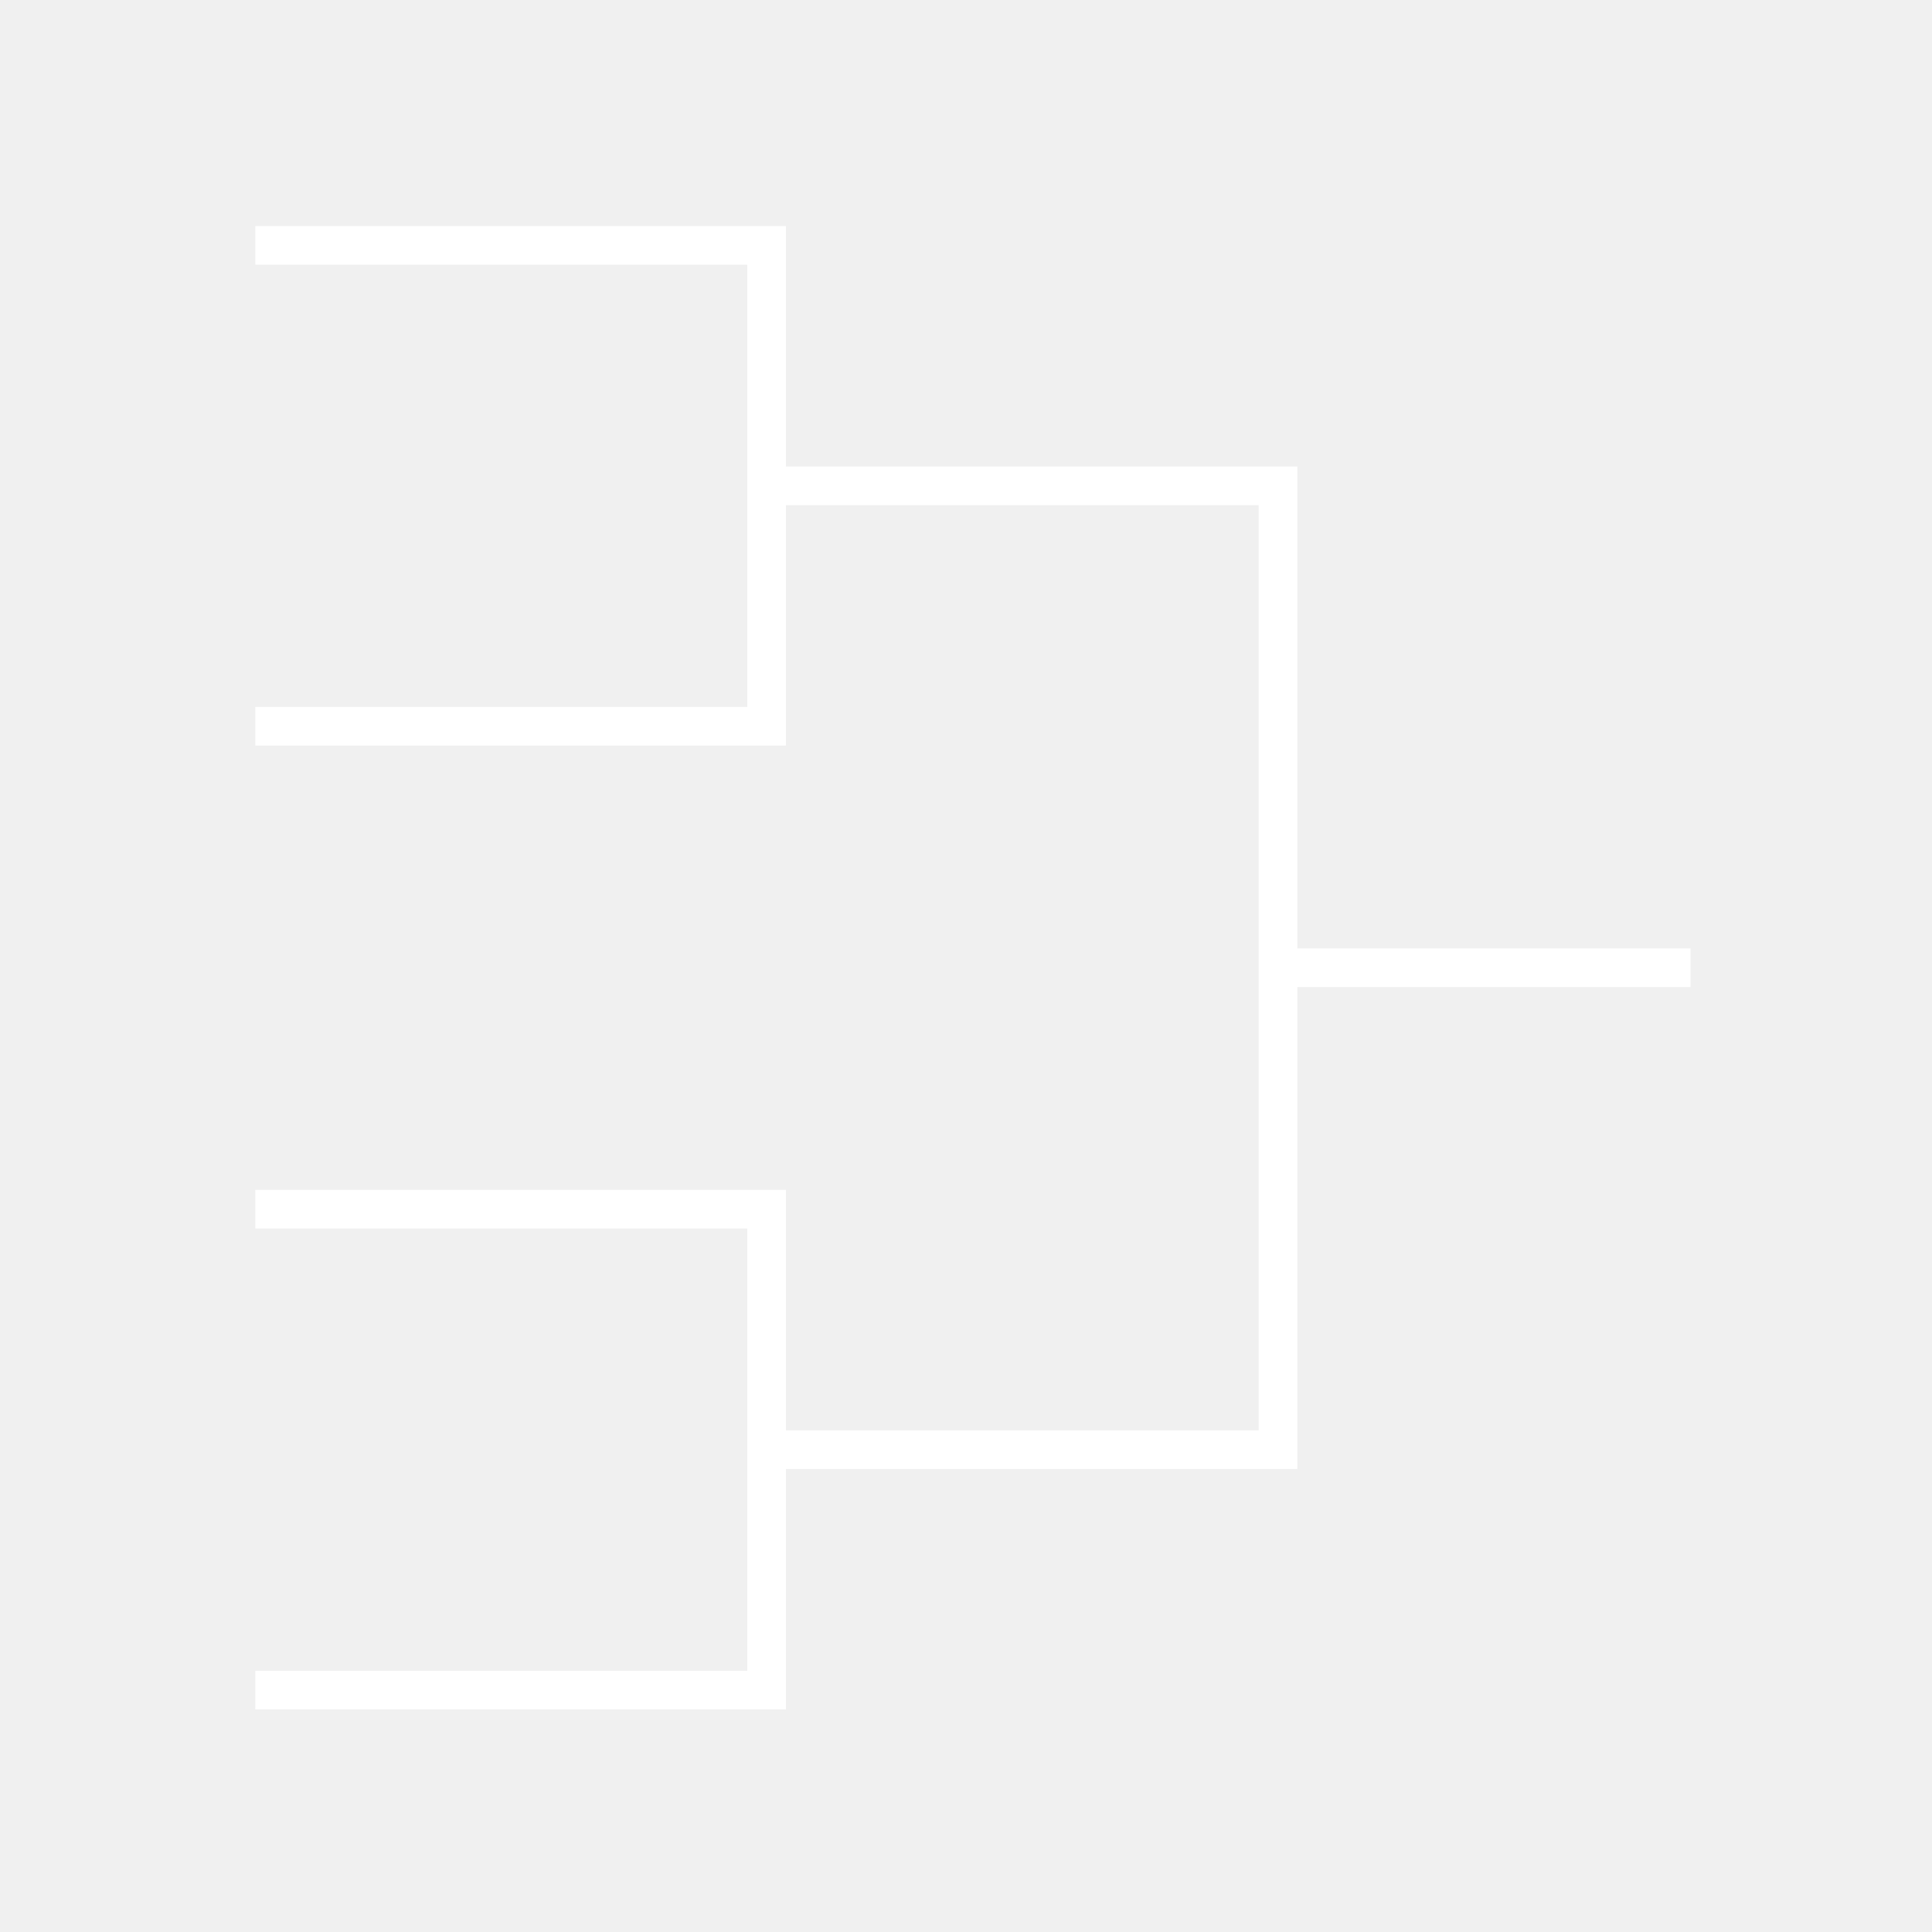
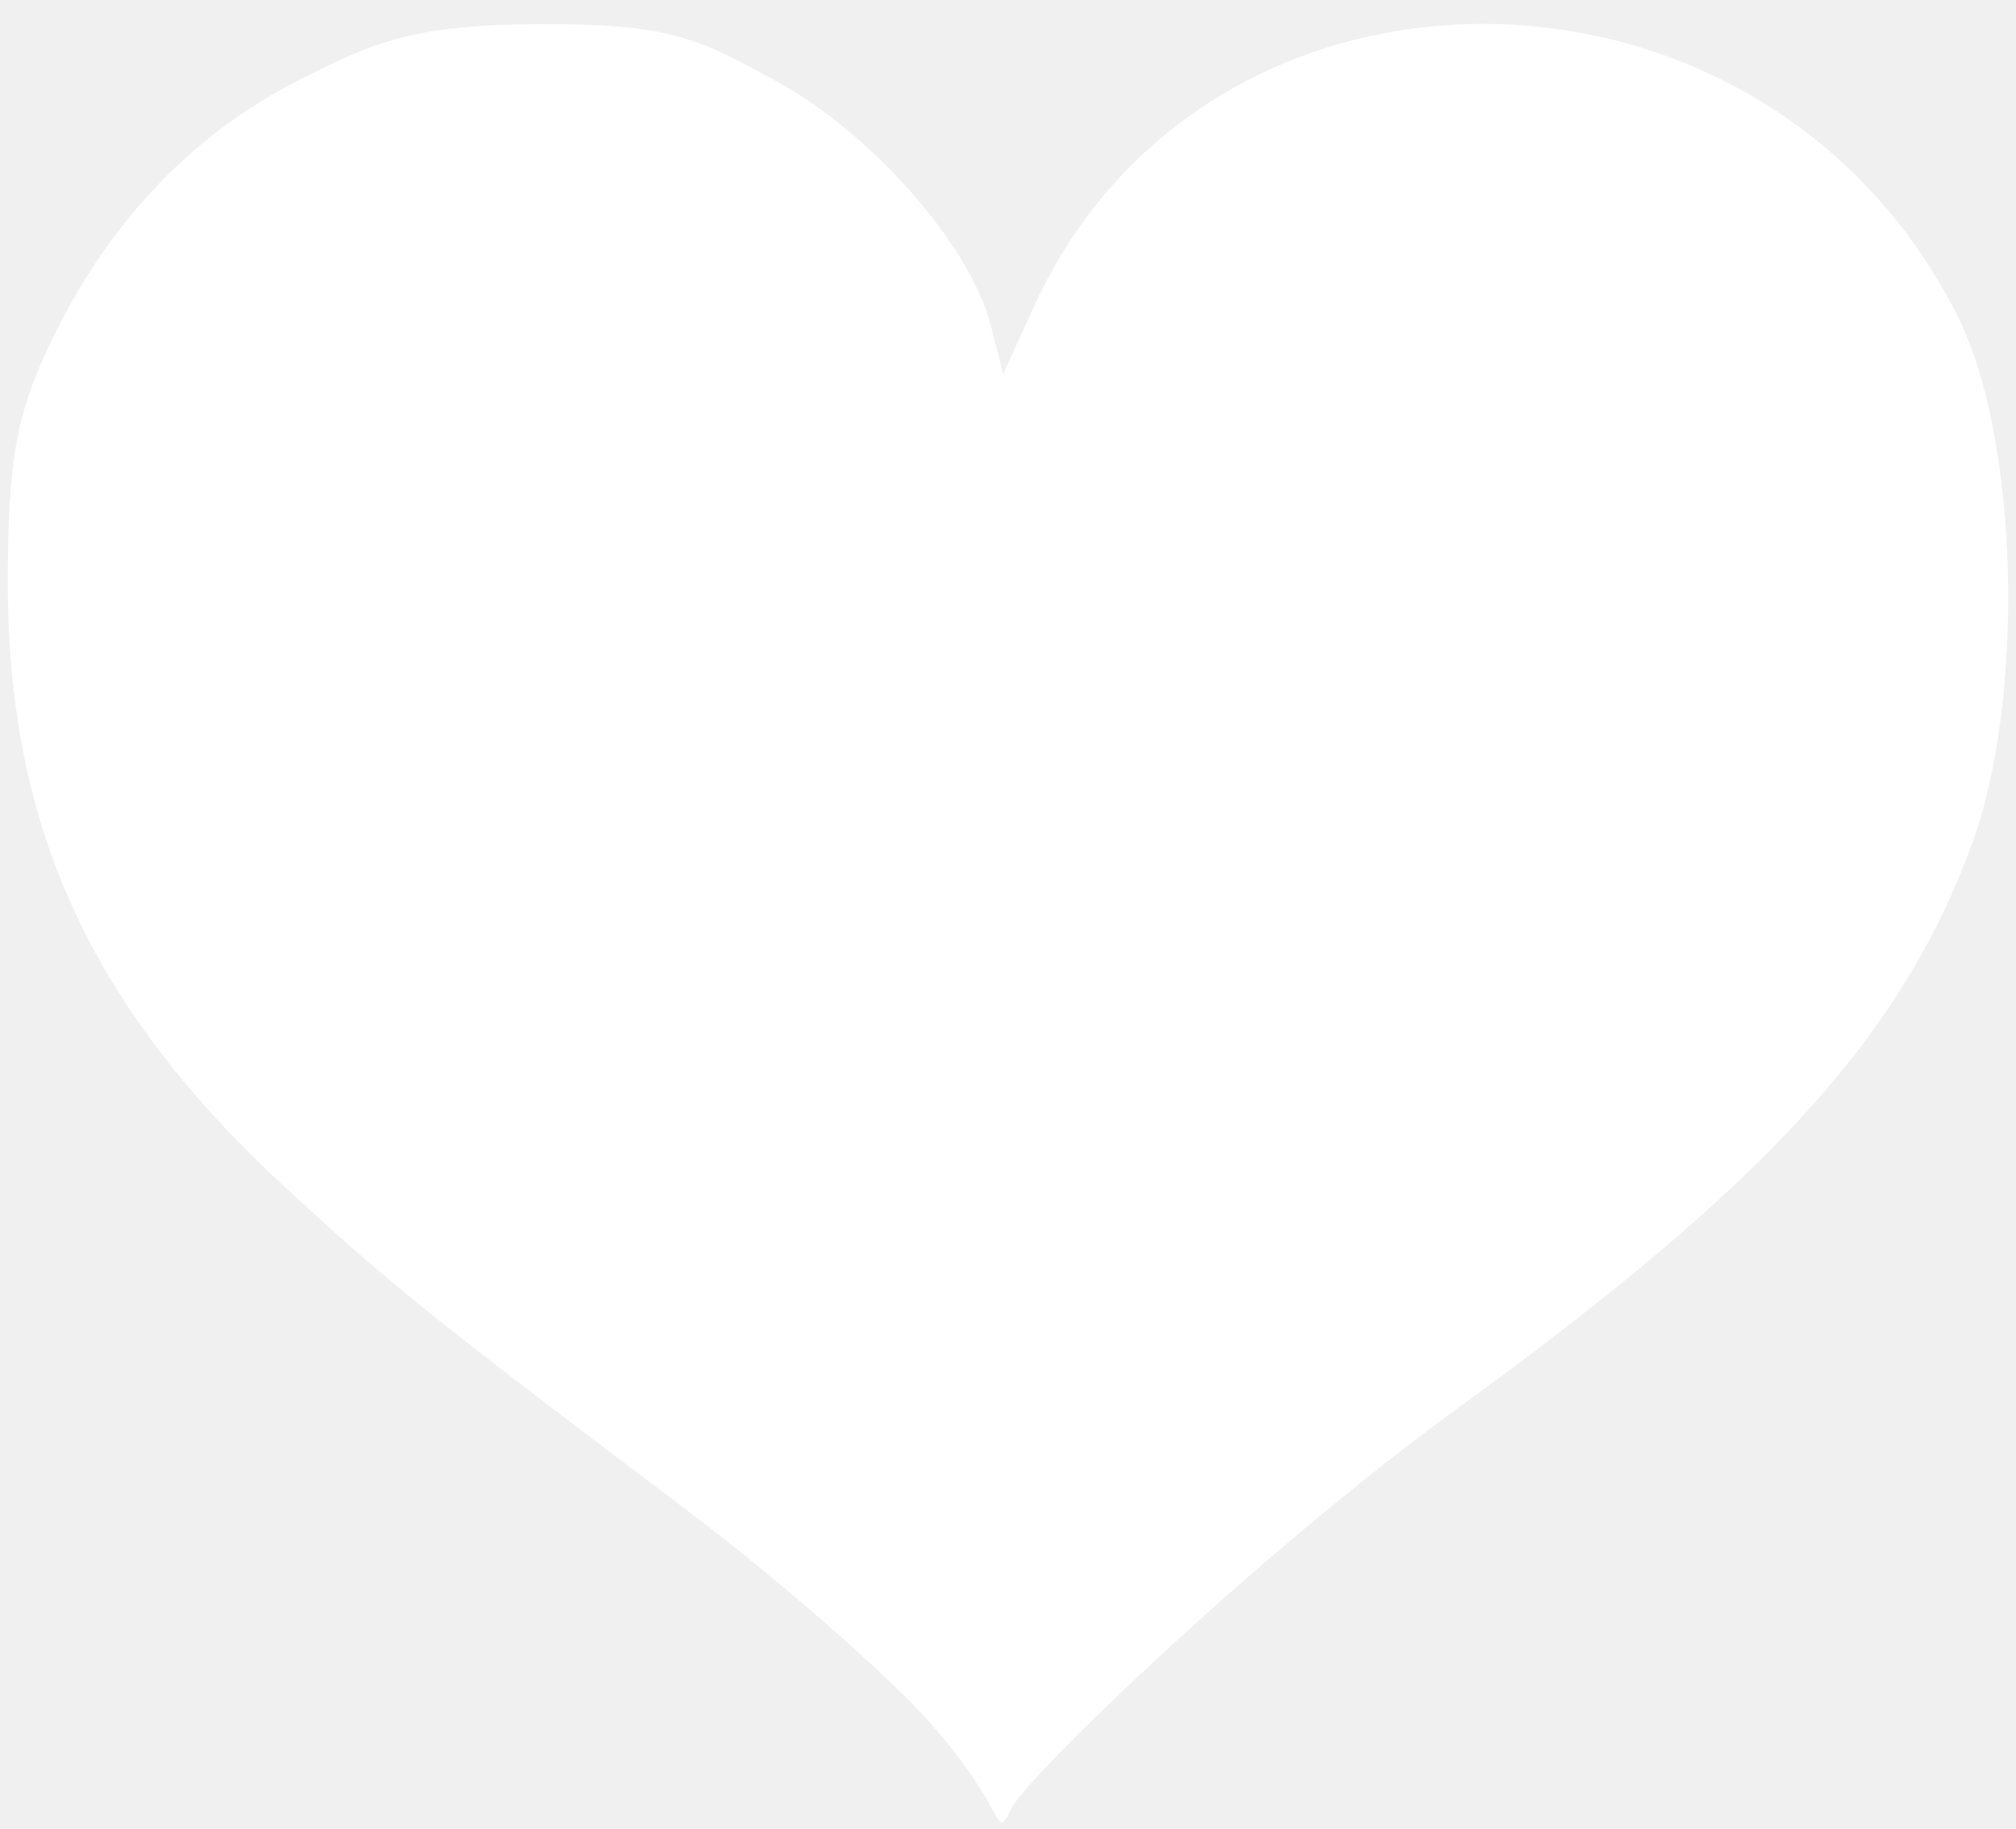
- <svg xmlns="http://www.w3.org/2000/svg" version="1.1" id="Layer_1" x="0px" y="0px" width="400px" height="400px" viewBox="0 0 400 400" enable-background="new 0 0 400 400" xml:space="preserve">
-   <g>
-     <polyline fill="none" stroke="#FFFFFF" stroke-width="8" stroke-miterlimit="10" points="52.851,50.8 158.722,50.8 158.722,150.37    52.851,150.37  " />
-     <polyline fill="none" stroke="#FFFFFF" stroke-width="8" stroke-miterlimit="10" points="52.851,250.349 158.722,250.349    158.722,349.917 52.851,349.917  " />
-     <path fill="none" stroke="#FFFFFF" stroke-width="8" stroke-miterlimit="10" d="M158.722,100.586" />
-     <polyline fill="none" stroke="#FFFFFF" stroke-width="8" stroke-miterlimit="10" points="158.722,100.586 264.593,100.586    264.593,300.134 158.722,300.134  " />
-     <line fill="none" stroke="#FFFFFF" stroke-width="8" stroke-miterlimit="10" x1="264.593" y1="200.358" x2="350" y2="200.358" />
+ <svg xmlns="http://www.w3.org/2000/svg" version="1.0" width="645" height="585" id="svg2">
+   <defs id="defs4" />
+   <g id="layer1">
+     <path d="M 297.297,550.868 C 283.522,535.432 249.127,505.339 220.863,483.994 C 137.119,420.752 125.721,411.6 91.719,380.291 C 29.035,322.571 2.414,264.581 2.505,185.951 C 2.549,147.567 5.166,132.779 15.915,110.154 C 34.151,71.768 61.015,43.245 95.36,25.799 C 119.685,13.444 131.683,7.954 172.304,7.73 C 214.798,7.495 223.743,12.449 248.739,26.181 C 279.164,42.896 310.479,78.617 316.952,103.992 L 320.951,119.664 L 330.81,98.08 C 386.526,-23.893 564.409,-22.068 626.312,101.112 C 645.95,140.188 648.106,223.625 630.693,270.624 C 607.977,331.934 565.313,378.675 466.686,450.301 C 402.005,497.275 328.801,568.347 323.706,578.329 C 317.79,589.917 323.423,580.145 297.297,550.868 z" id="path2417" style="fill:#ffffff" />
+     <g transform="translate(129.2857,-64.28571)" id="g2221" />
  </g>
</svg>
